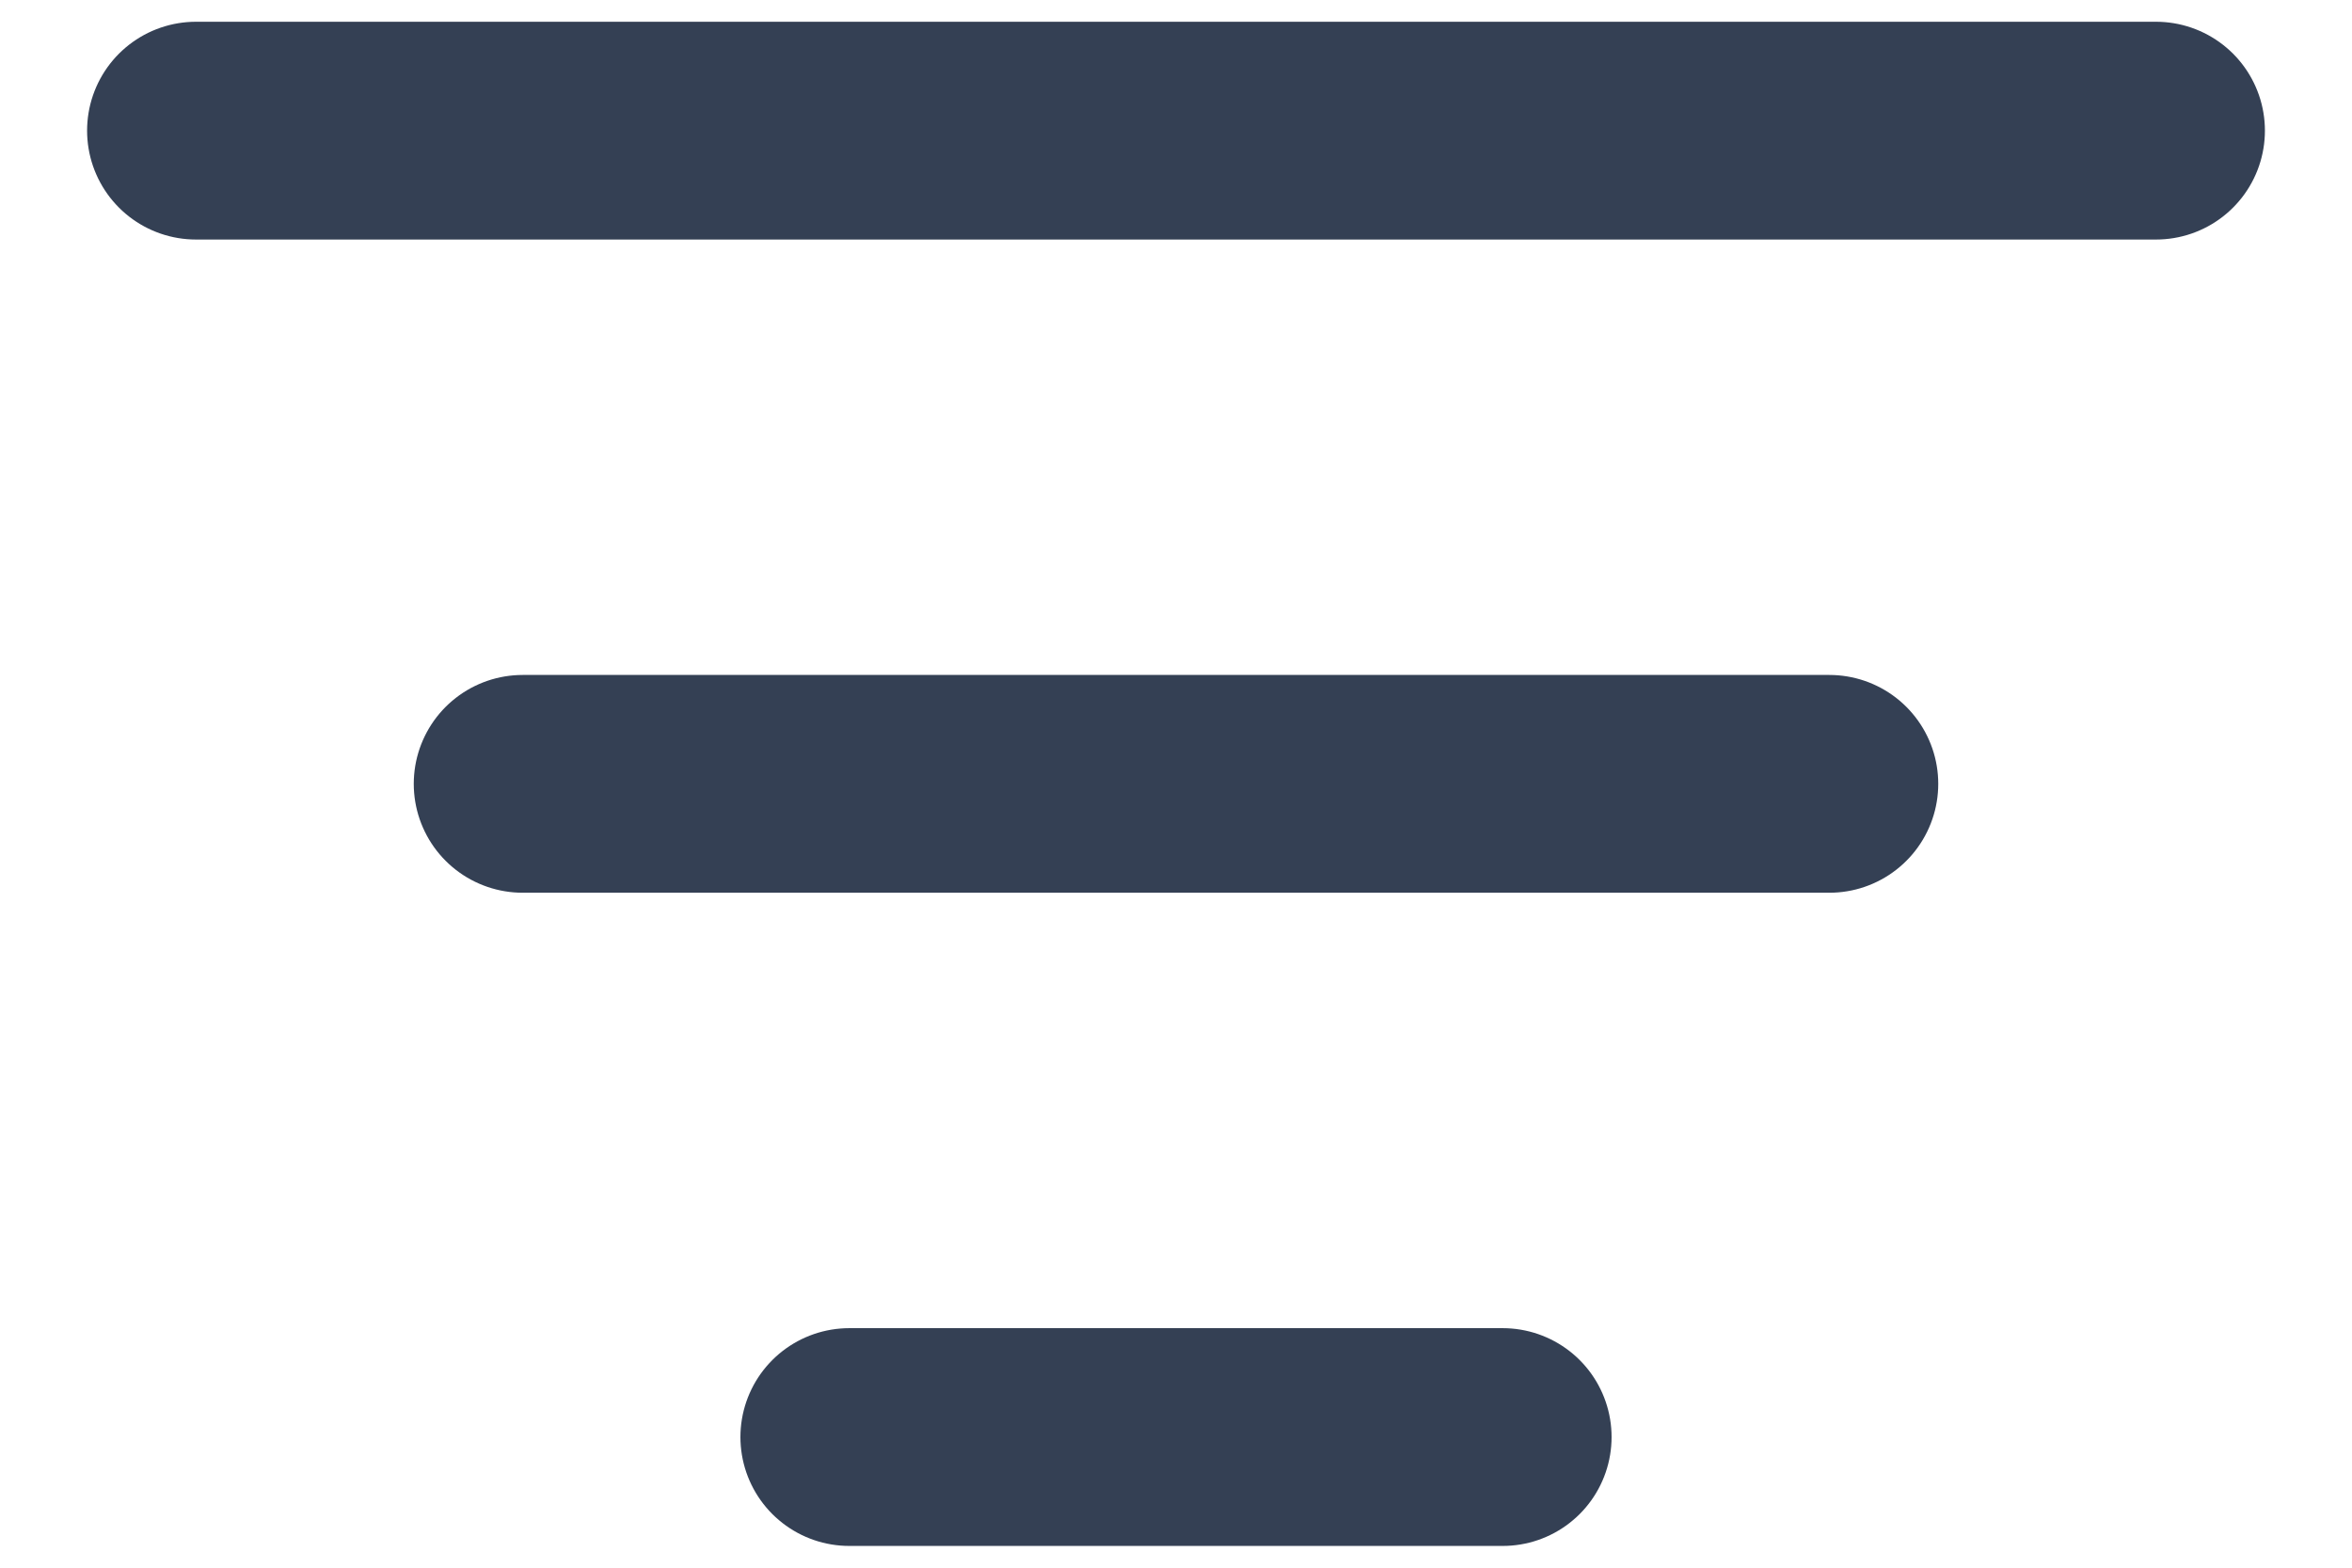
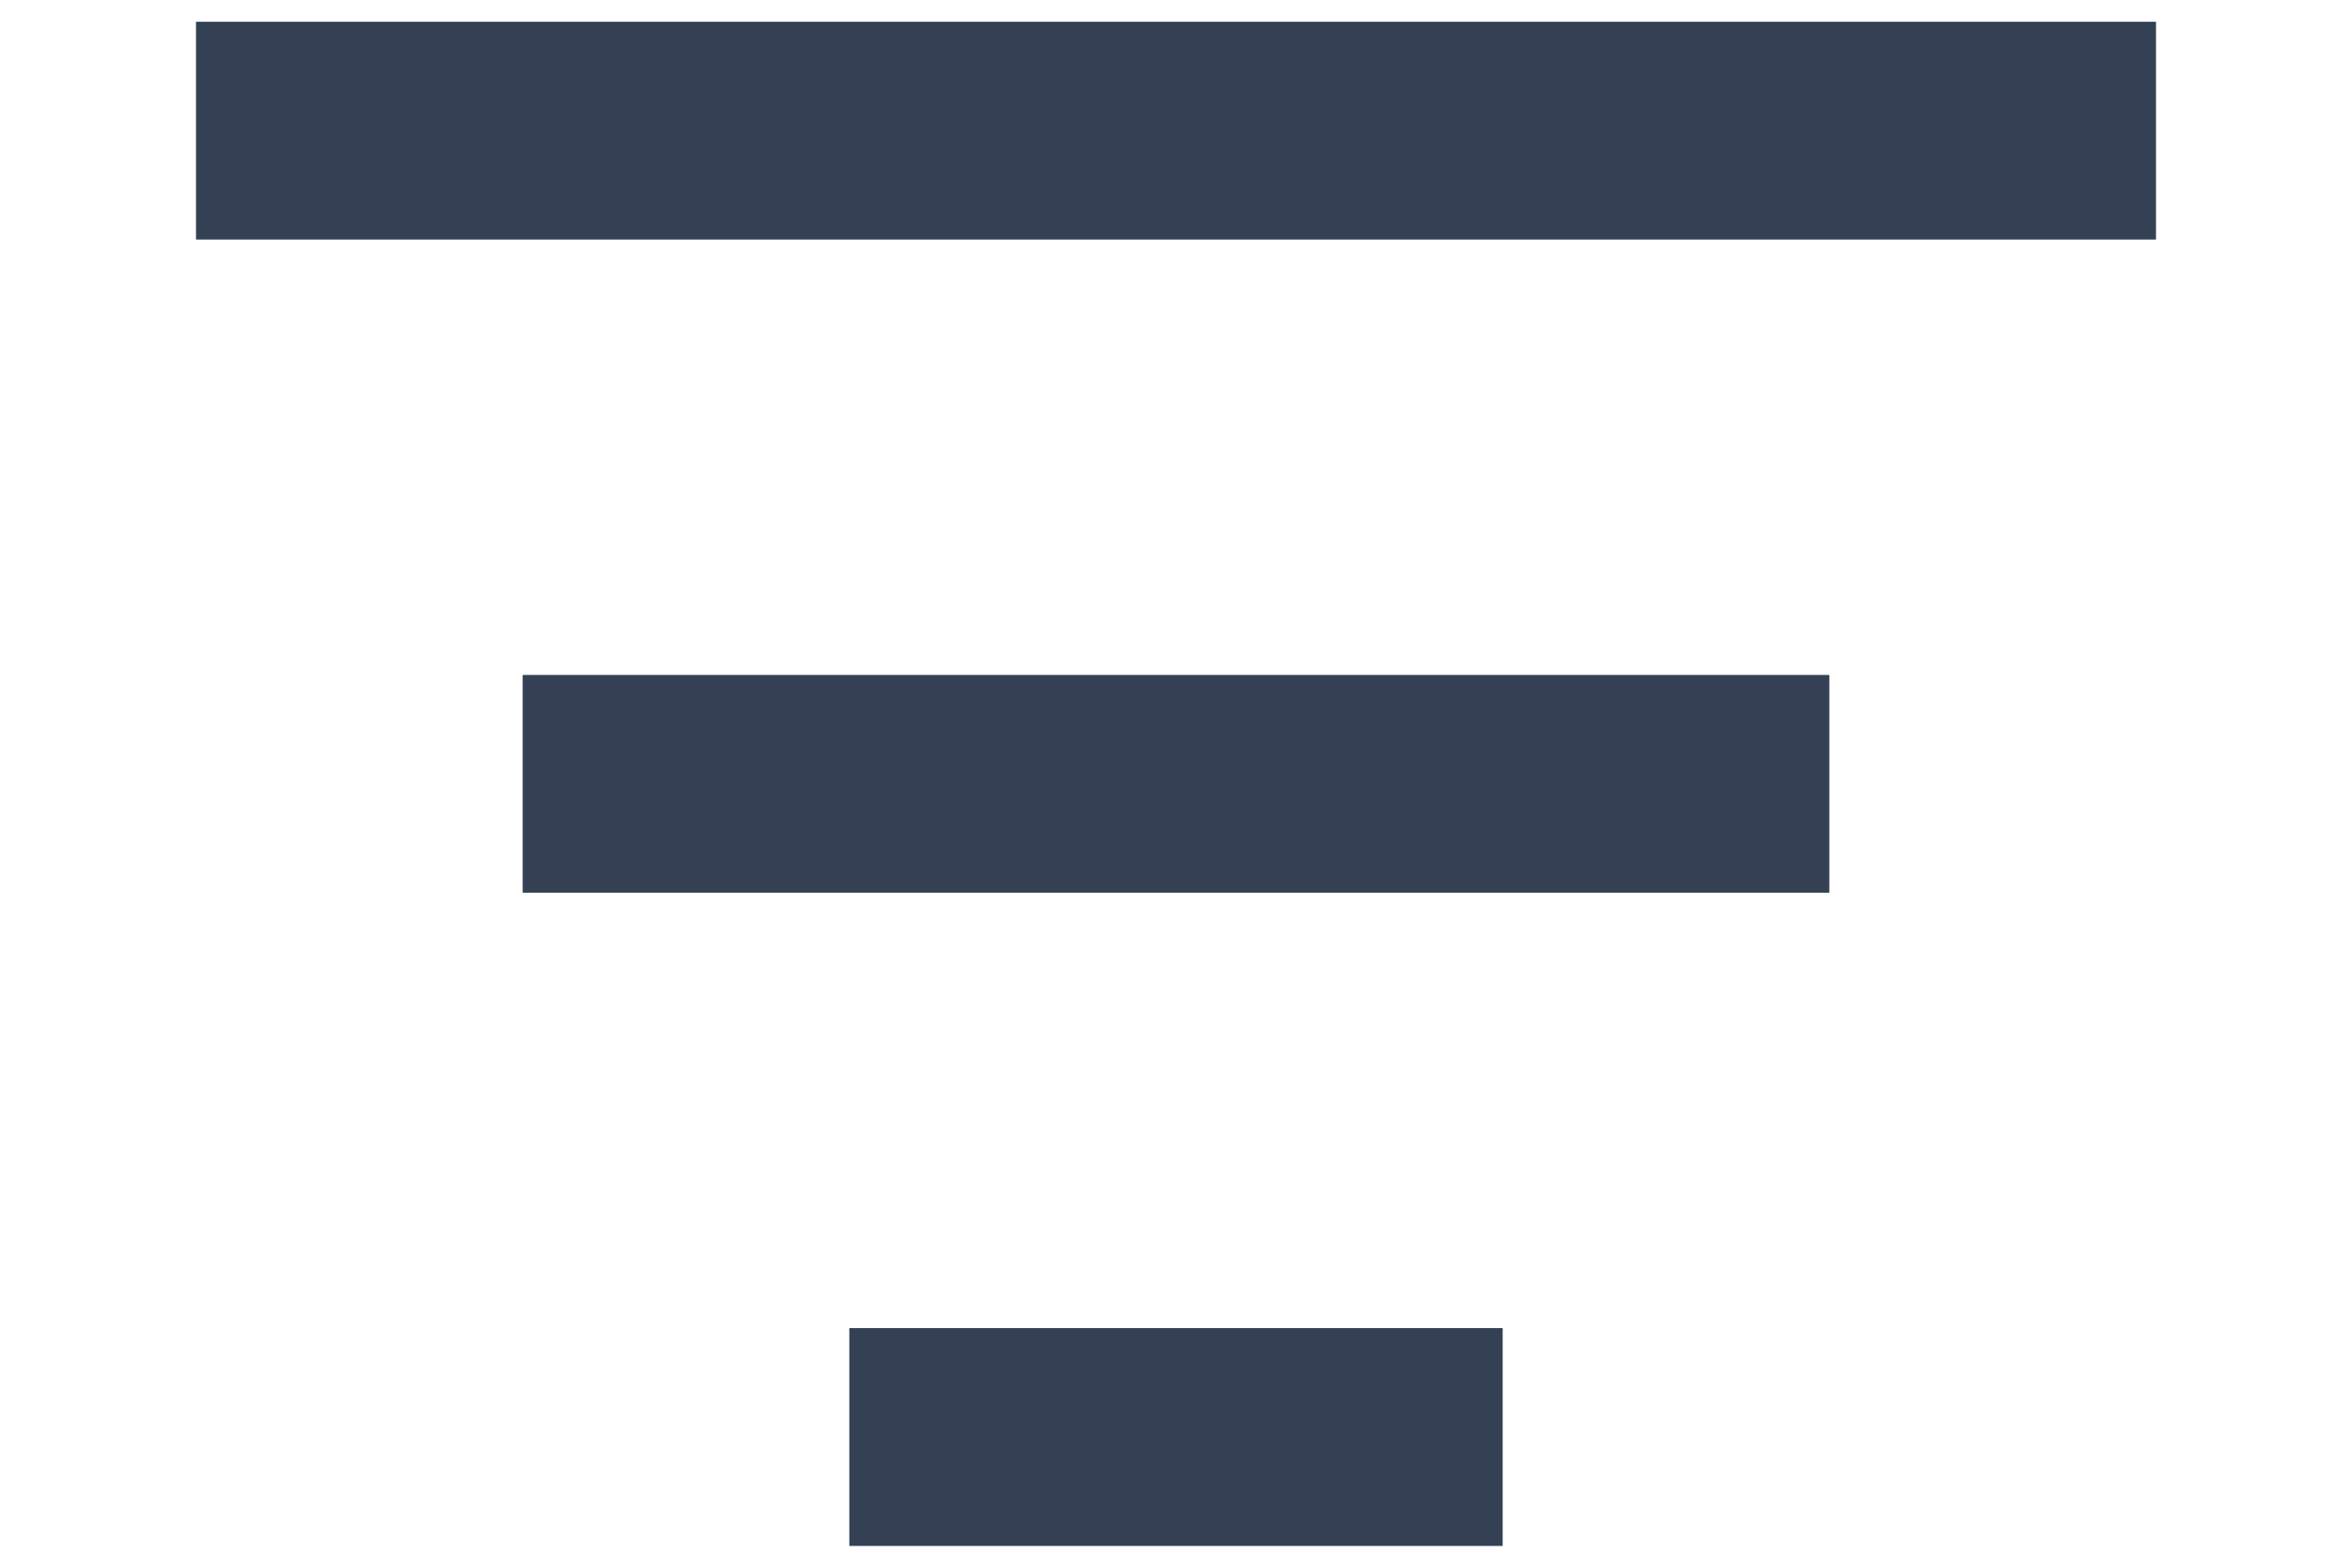
<svg xmlns="http://www.w3.org/2000/svg" width="18" height="12" viewBox="0 0 18 12" fill="none">
-   <path d="M4 6H14M1.5 1H16.5M6.5 11H11.5" stroke="#344054" stroke-width="1.667" stroke-linecap="round" stroke-linejoin="round" />
+   <path d="M4 6H14M1.5 1H16.5M6.5 11H11.5" stroke="#344054" stroke-width="1.667" strokeLinecap="round" strokeLinejoin="round" />
</svg>
